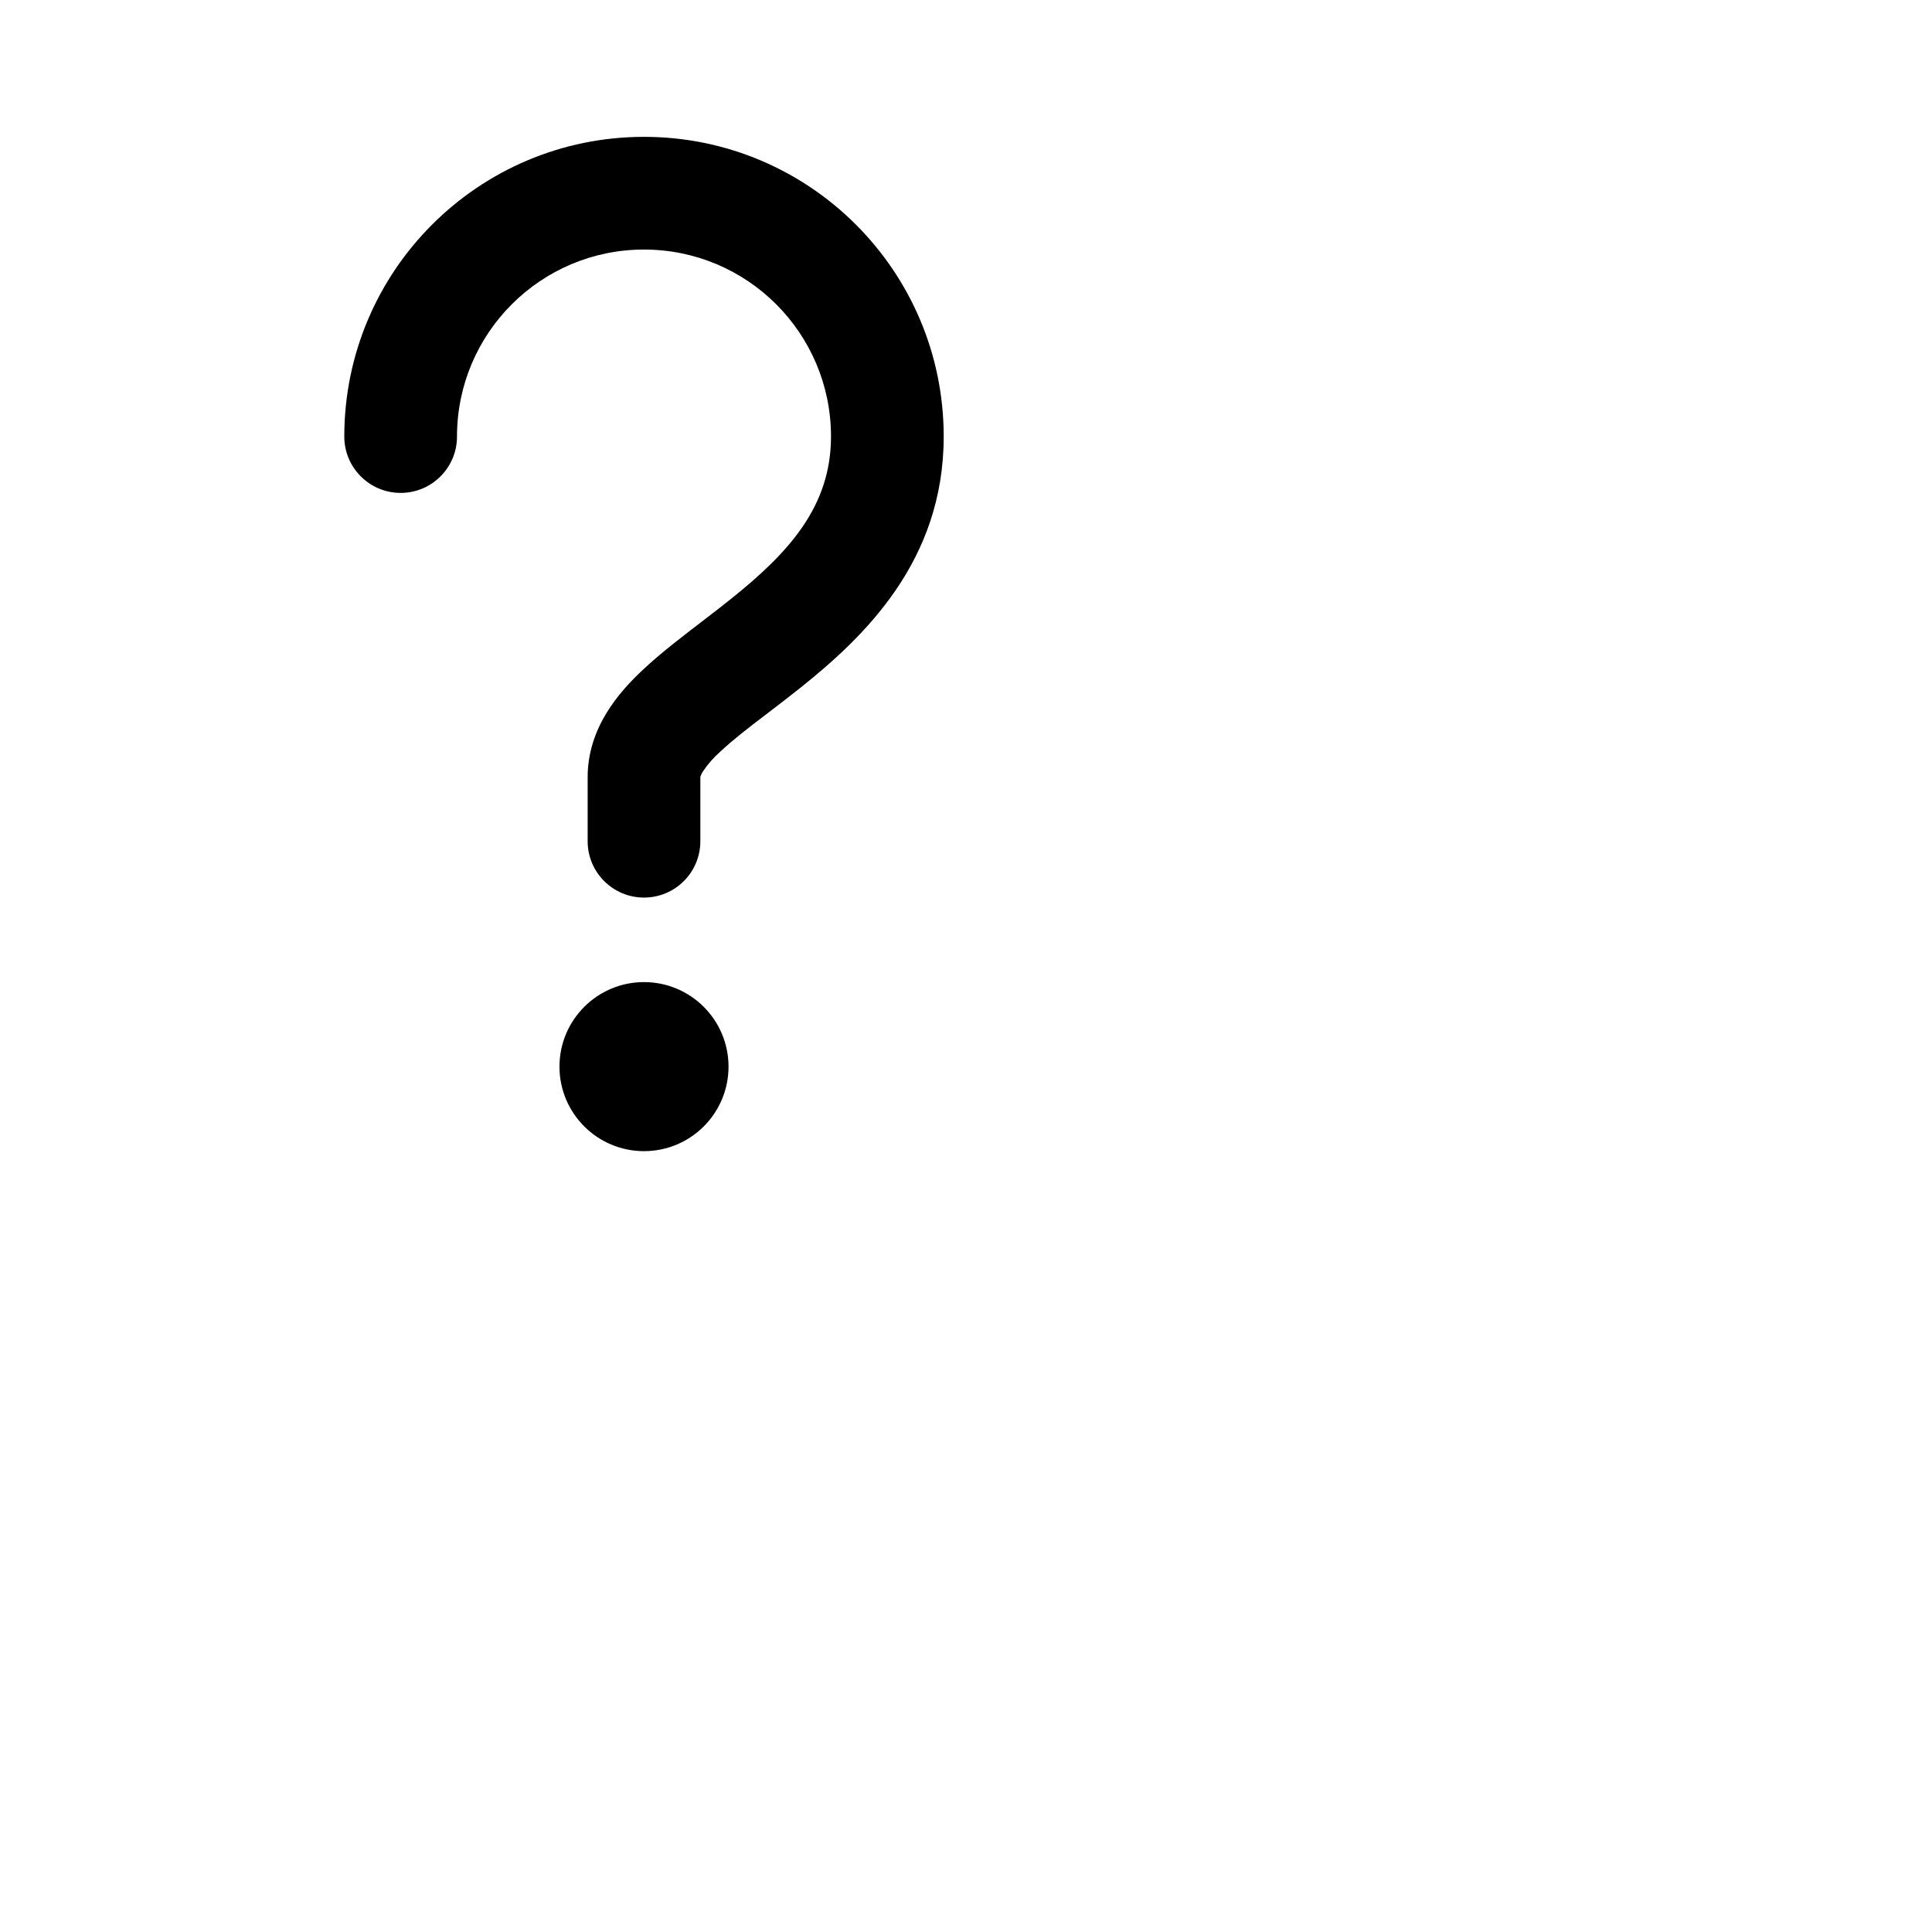
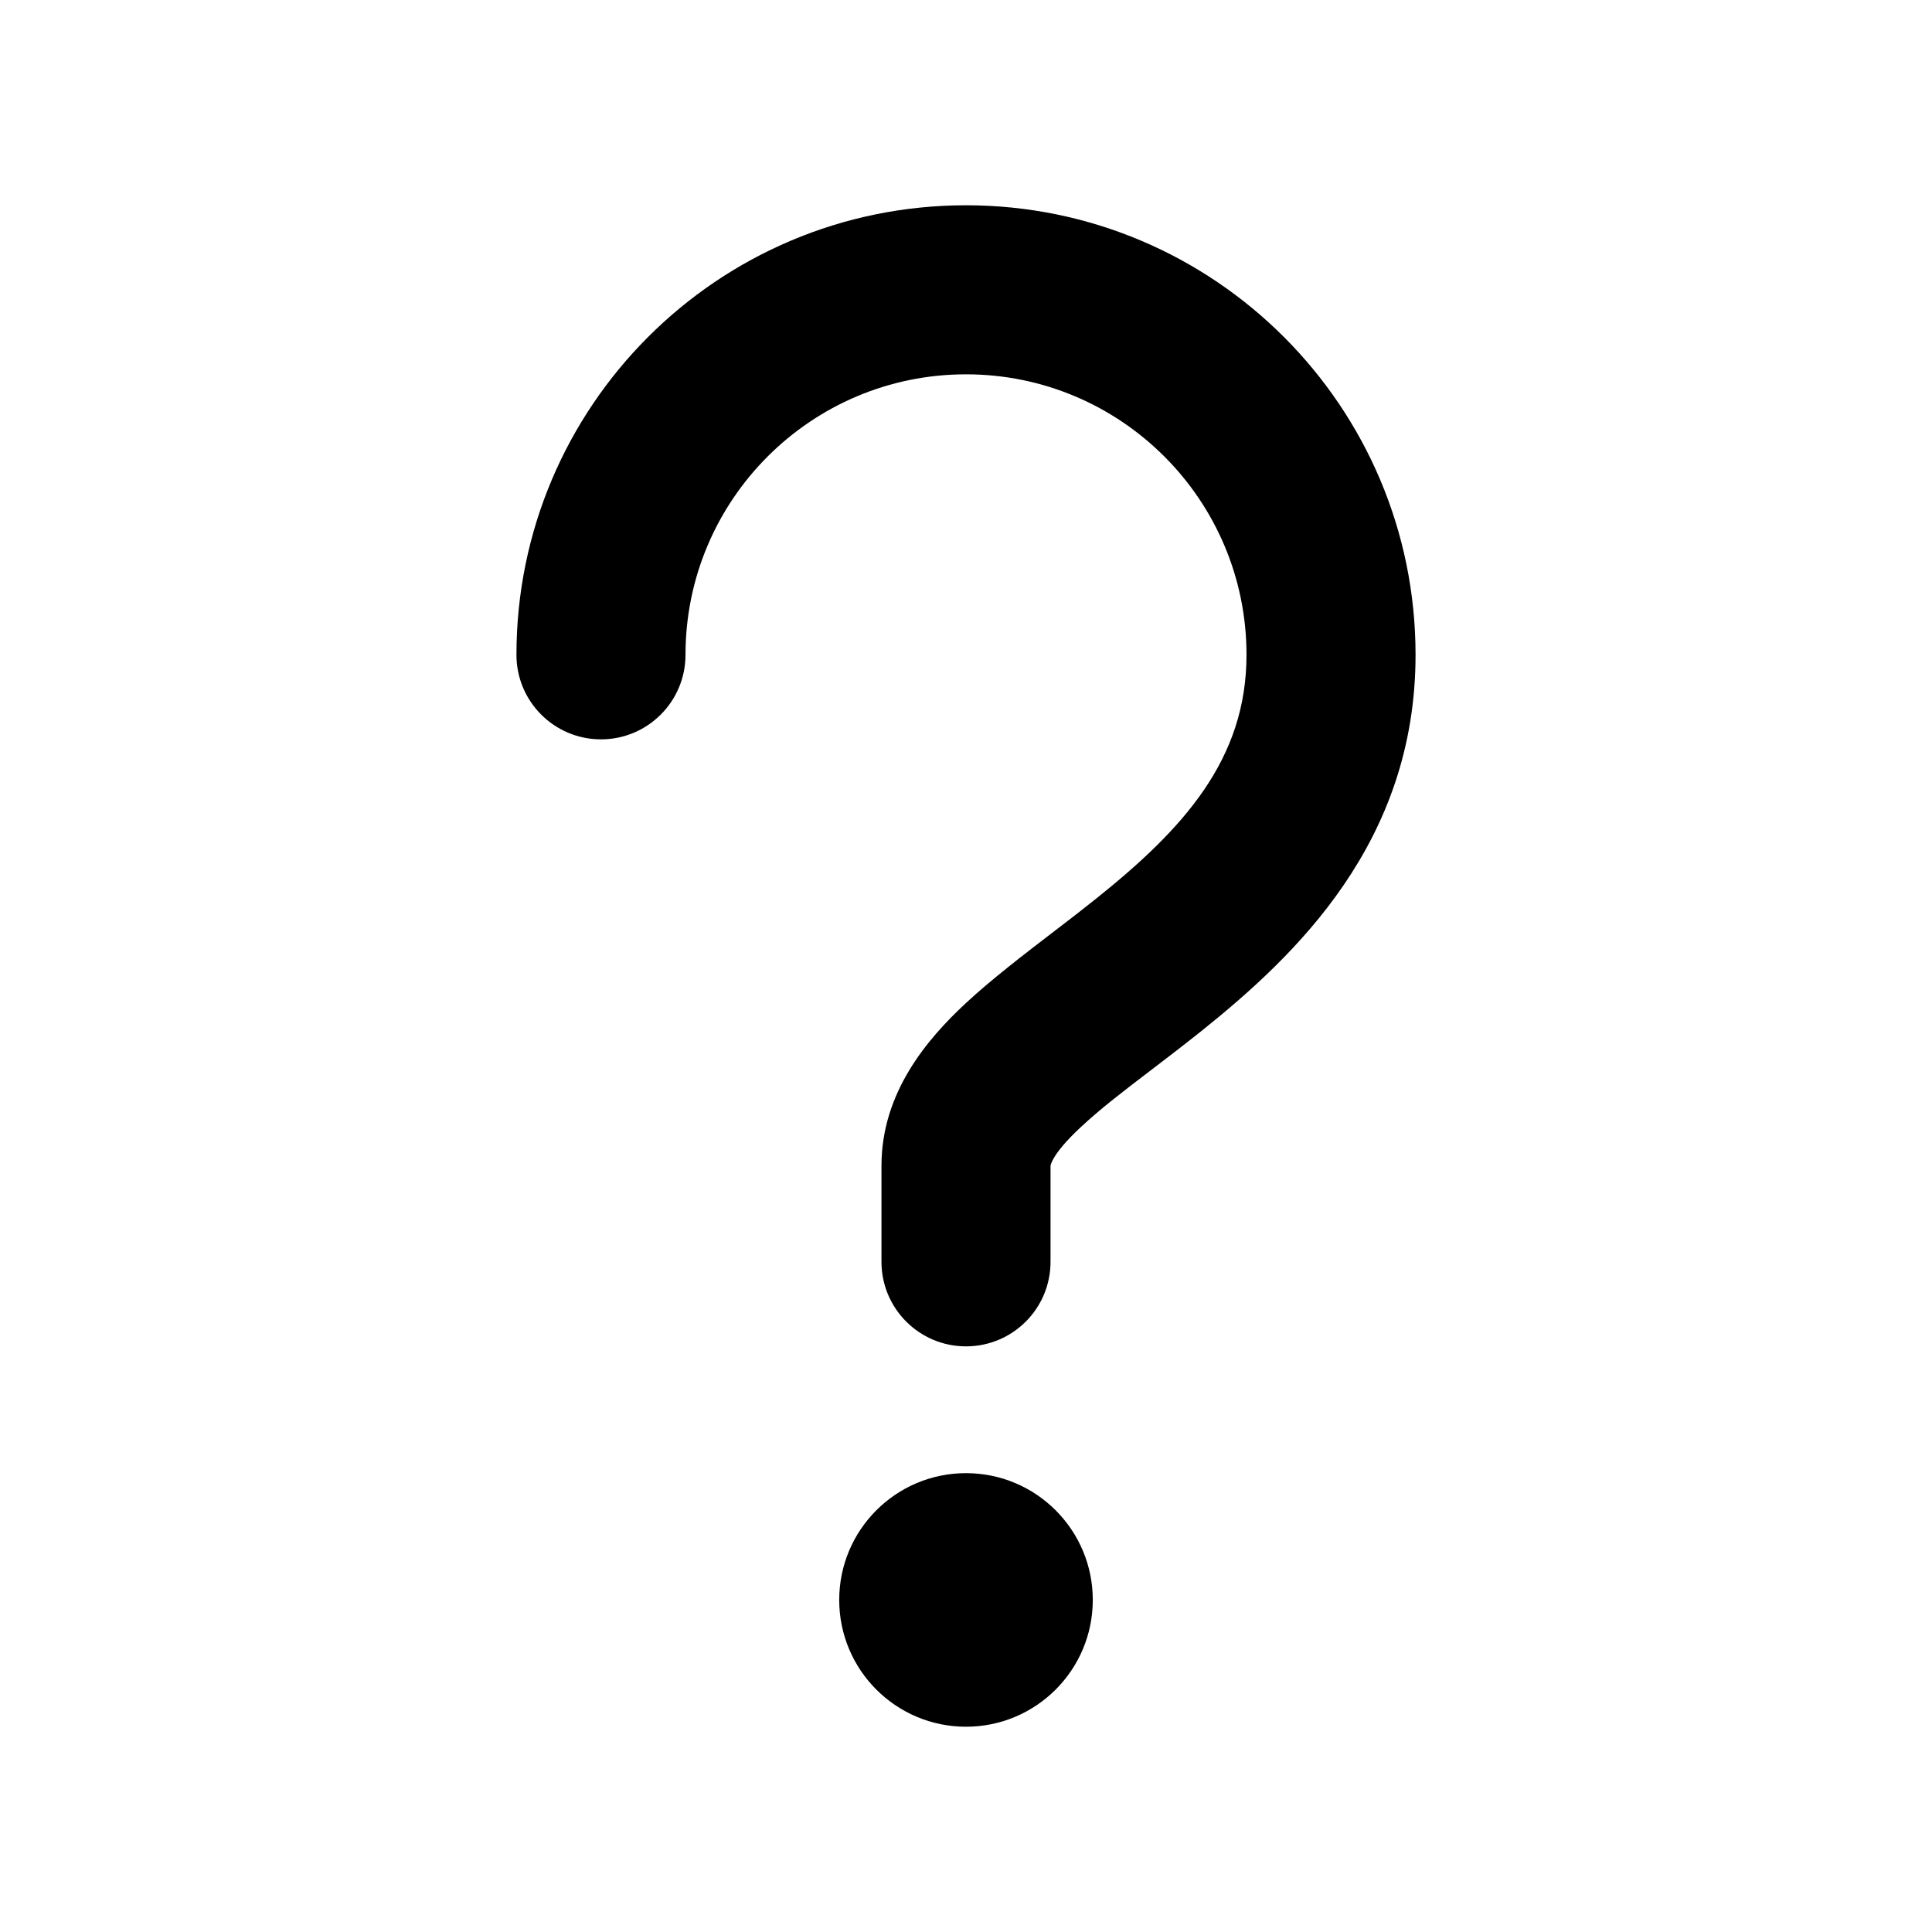
- <svg xmlns="http://www.w3.org/2000/svg" fill="none" viewBox="0 0 24 24">
+ <svg xmlns="http://www.w3.org/2000/svg" fill="none" viewBox="0 0 16 16">
  <path fill="currentColor" d="M9.05 13.25a1.05 1.05 0 11-2.1 0 1.05 1.05 0 012.1 0z" />
-   <path fill="currentColor" fill-rule="evenodd" d="M8 3.1a2.323 2.323 0 00-2.323 2.323.7.7 0 11-1.4 0 3.723 3.723 0 017.446 0c0 1.552-.993 2.49-1.774 3.116-.162.129-.305.238-.436.338-.219.167-.4.306-.563.458a1.27 1.27 0 00-.22.251.26.26 0 00-.027.056l-.003.012v.796a.7.7 0 01-1.4 0v-.795c0-.611.383-1.053.695-1.343.21-.197.488-.41.745-.607.118-.09.232-.178.334-.26.73-.583 1.249-1.157 1.249-2.022A2.323 2.323 0 008 3.1z" clip-rule="evenodd" />
+   <path fill="currentColor" fill-rule="evenodd" d="M8 3.1a2.323 2.323 0 00-2.323 2.323.7.7 0 11-1.4 0 3.723 3.723 0 017.446 0c0 1.552-.993 2.49-1.774 3.116-.162.129-.305.238-.436.338-.219.167-.4.306-.563.458-.118.11-.185.192-.22.251a.26.26 0 00-.027.055l-.003.013v.796a.7.7 0 11-1.4 0v-.796c0-.61.383-1.052.695-1.343.21-.196.488-.409.745-.606.118-.09.232-.178.334-.26.73-.583 1.249-1.157 1.249-2.022A2.323 2.323 0 008 3.1z" clip-rule="evenodd" />
</svg>
